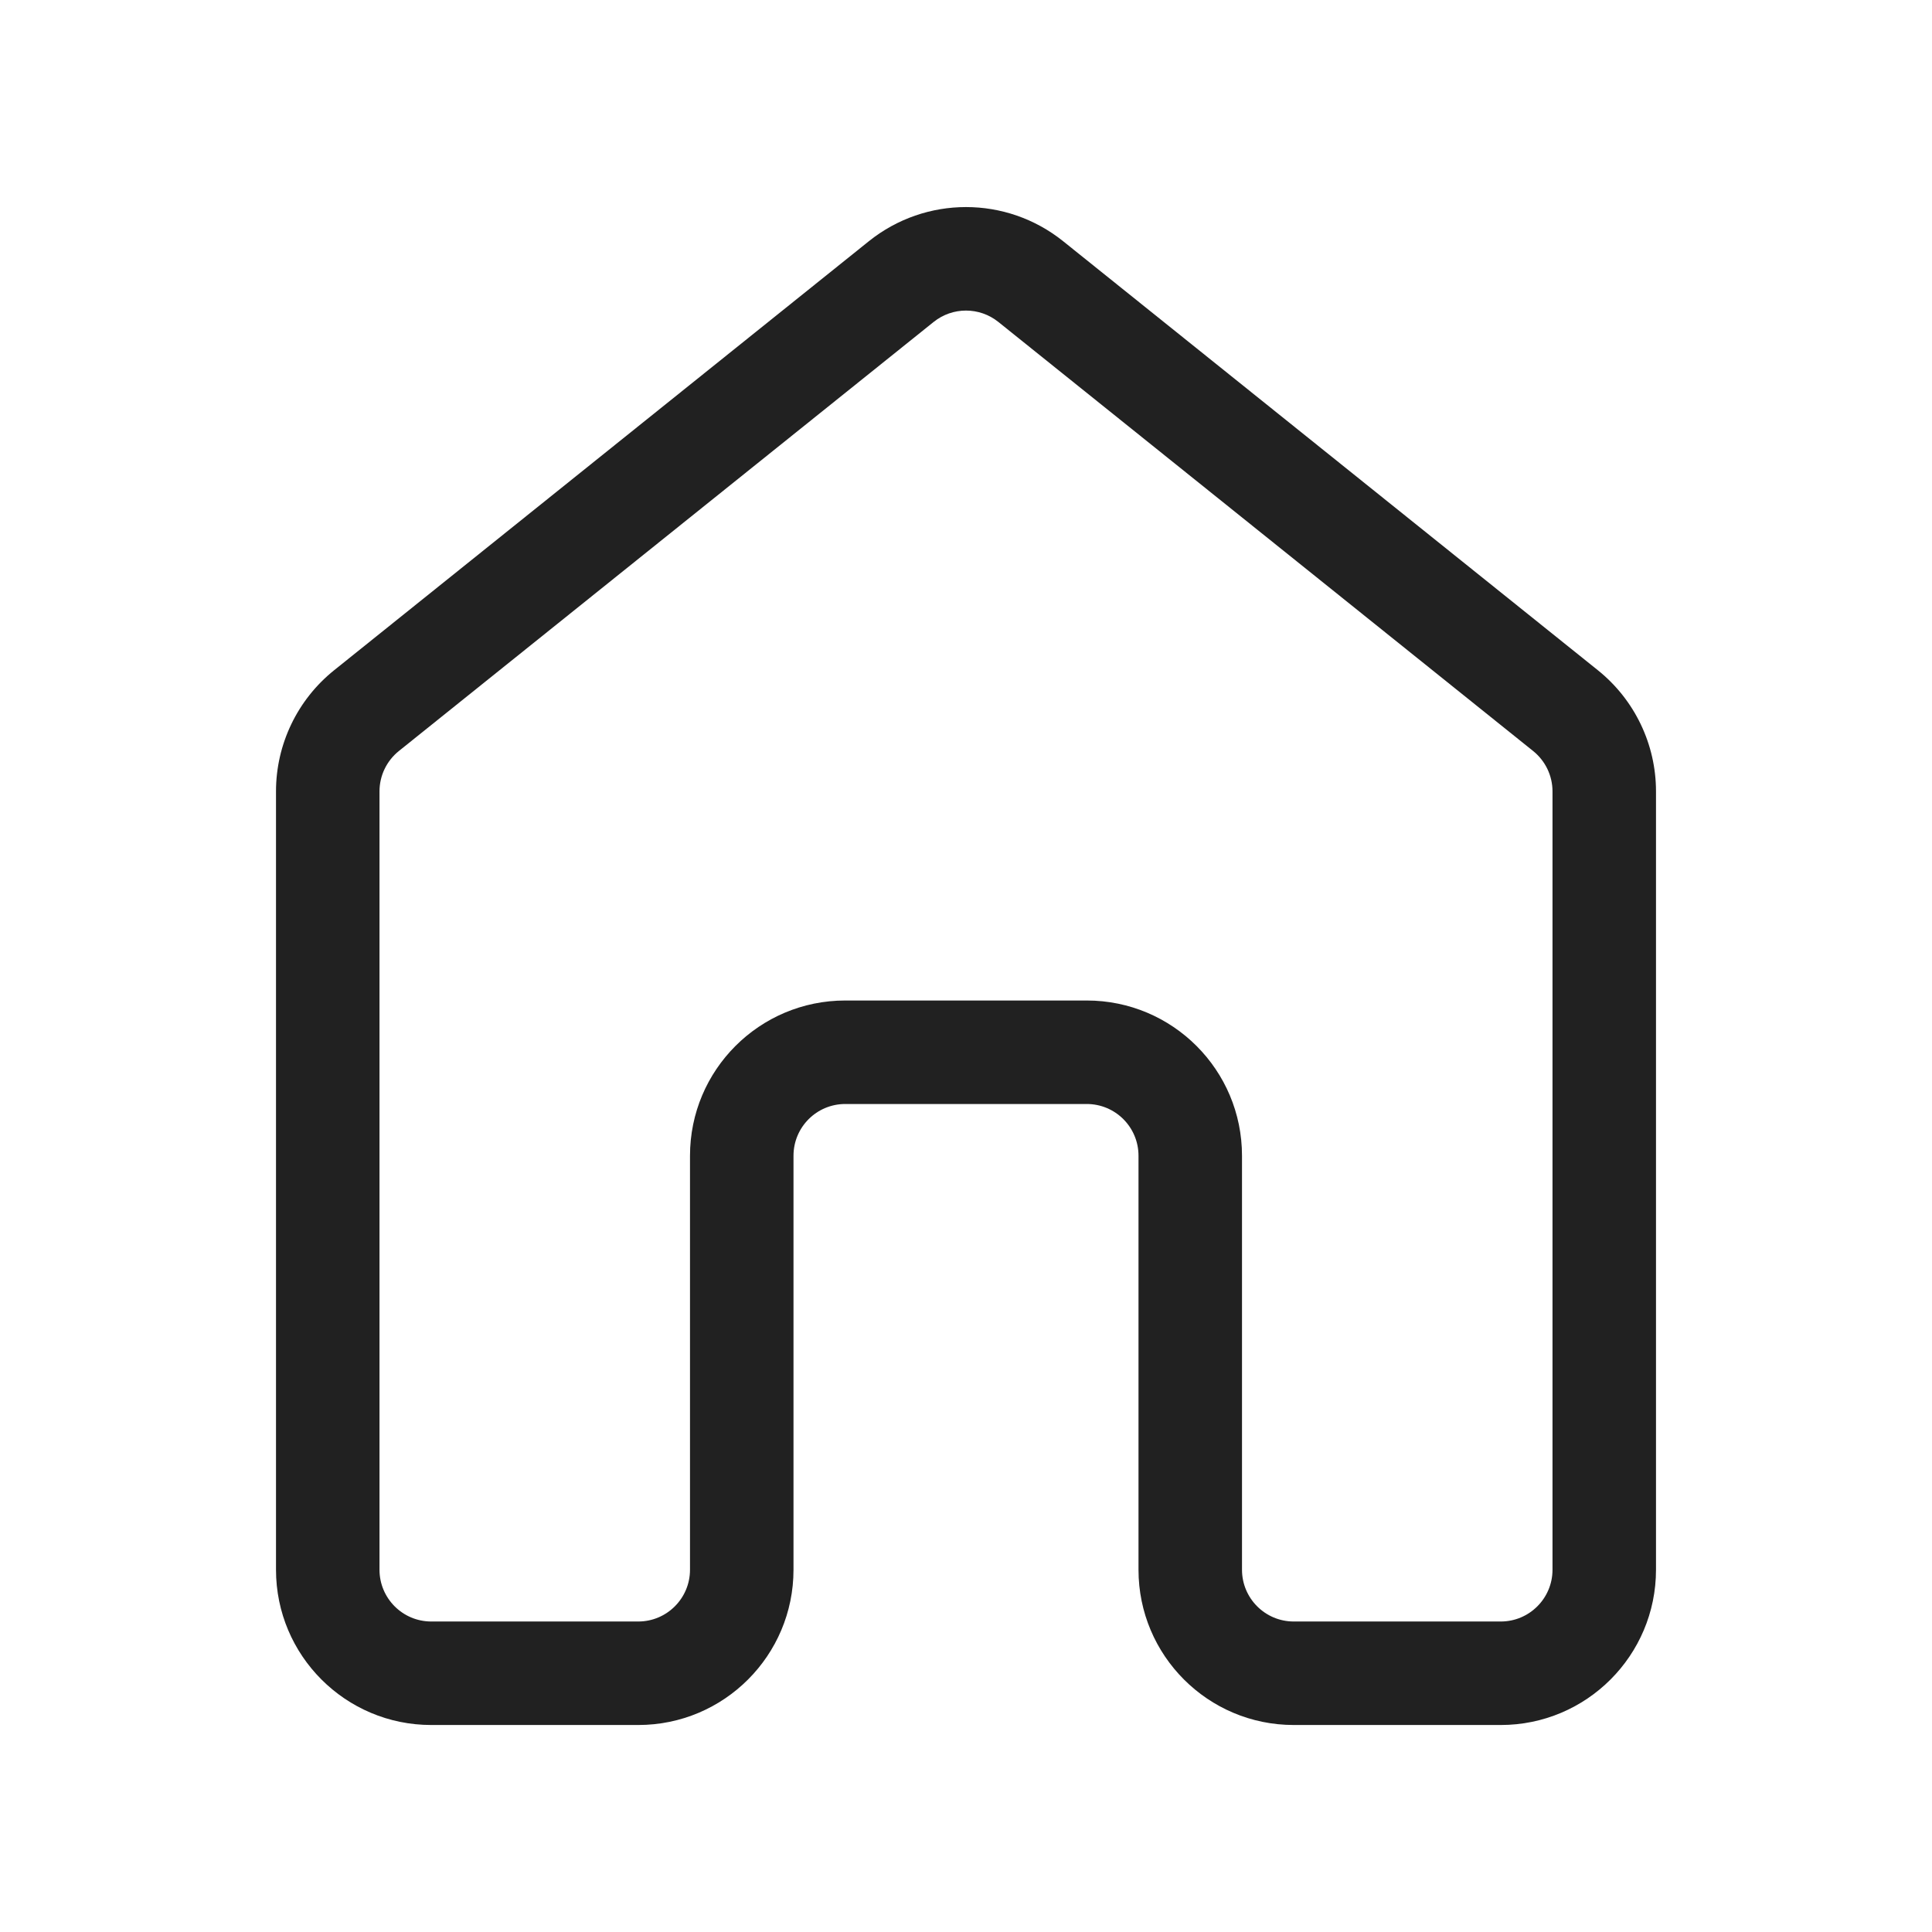
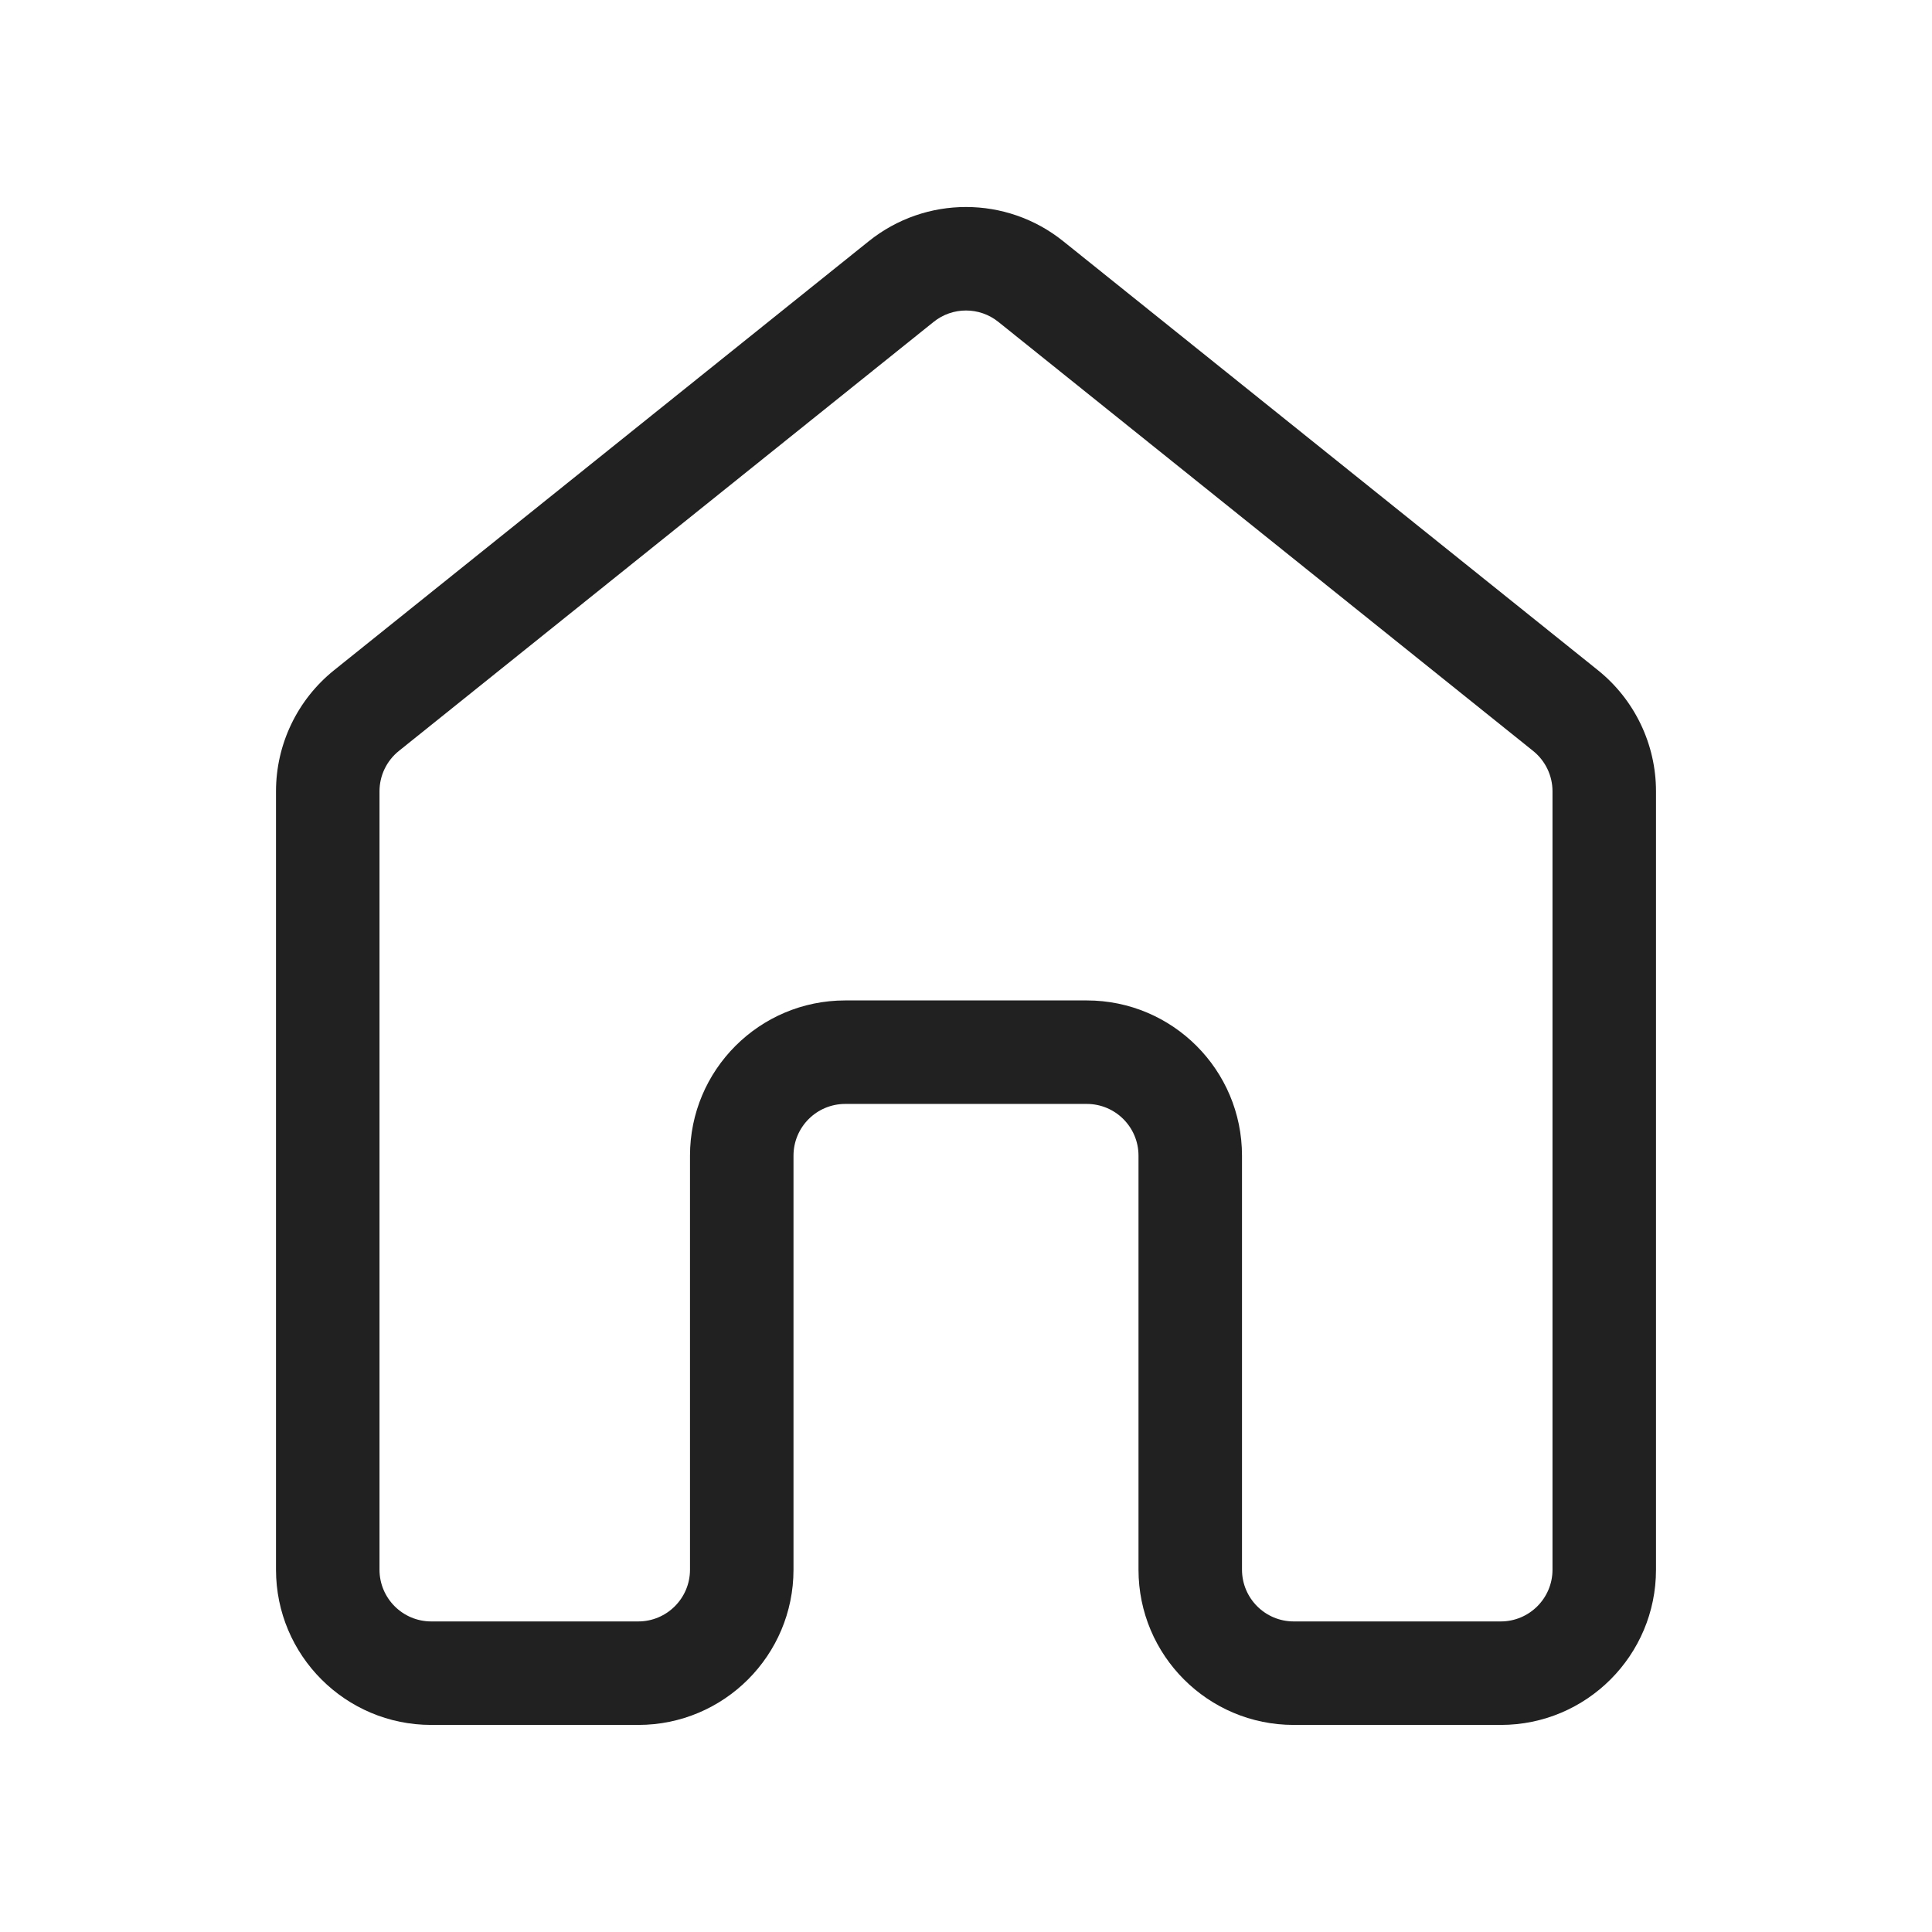
<svg xmlns="http://www.w3.org/2000/svg" width="28" height="28" viewBox="0 0 28 28" fill="none">
-   <path d="M12.592 3.496C13.415 2.836 14.585 2.836 15.408 3.496L23.158 9.714C23.69 10.141 24 10.787 24 11.469V22.75C24 23.992 22.993 25 21.75 25H18.75C17.507 25 16.5 23.992 16.5 22.75V16.75C16.5 16.335 16.164 16 15.75 16H12.25C11.836 16 11.5 16.335 11.5 16.75V22.75C11.5 23.992 10.493 25 9.25 25H6.25C5.007 25 4 23.992 4 22.75V11.469C4 10.787 4.31 10.141 4.842 9.714L12.592 3.496ZM14.469 4.666C14.195 4.446 13.805 4.446 13.531 4.666L5.781 10.884C5.603 11.027 5.5 11.242 5.5 11.469V22.75C5.5 23.164 5.836 23.5 6.25 23.5H9.25C9.664 23.5 10 23.164 10 22.75V16.75C10 15.507 11.007 14.5 12.25 14.5H15.75C16.993 14.5 18 15.507 18 16.75V22.75C18 23.164 18.336 23.5 18.75 23.5H21.75C22.164 23.5 22.5 23.164 22.5 22.75V11.469C22.5 11.242 22.397 11.027 22.219 10.884L14.469 4.666Z" fill="#212121" />
+   <path d="M12.592 3.495C13.415 2.835 14.585 2.835 15.408 3.495L23.158 9.713C23.69 10.14 24 10.786 24 11.468V22.749C24 23.991 22.993 24.999 21.75 24.999H18.75C17.507 24.999 16.5 23.991 16.5 22.749V16.749C16.5 16.334 16.164 15.999 15.75 15.999H12.25C11.836 15.999 11.5 16.334 11.5 16.749V22.749C11.5 23.991 10.493 24.999 9.25 24.999H6.25C5.007 24.999 4 23.991 4 22.749V11.468C4 10.786 4.31 10.14 4.842 9.713L12.592 3.495ZM14.469 4.665C14.195 4.445 13.805 4.445 13.531 4.665L5.781 10.883C5.603 11.026 5.5 11.241 5.5 11.468V22.749C5.5 23.163 5.836 23.499 6.25 23.499H9.25C9.664 23.499 10 23.163 10 22.749V16.749C10 15.506 11.007 14.499 12.25 14.499H15.75C16.993 14.499 18 15.506 18 16.749V22.749C18 23.163 18.336 23.499 18.75 23.499H21.75C22.164 23.499 22.5 23.163 22.5 22.749V11.468C22.5 11.241 22.397 11.026 22.219 10.883L14.469 4.665Z" fill="#212121" />
</svg>
